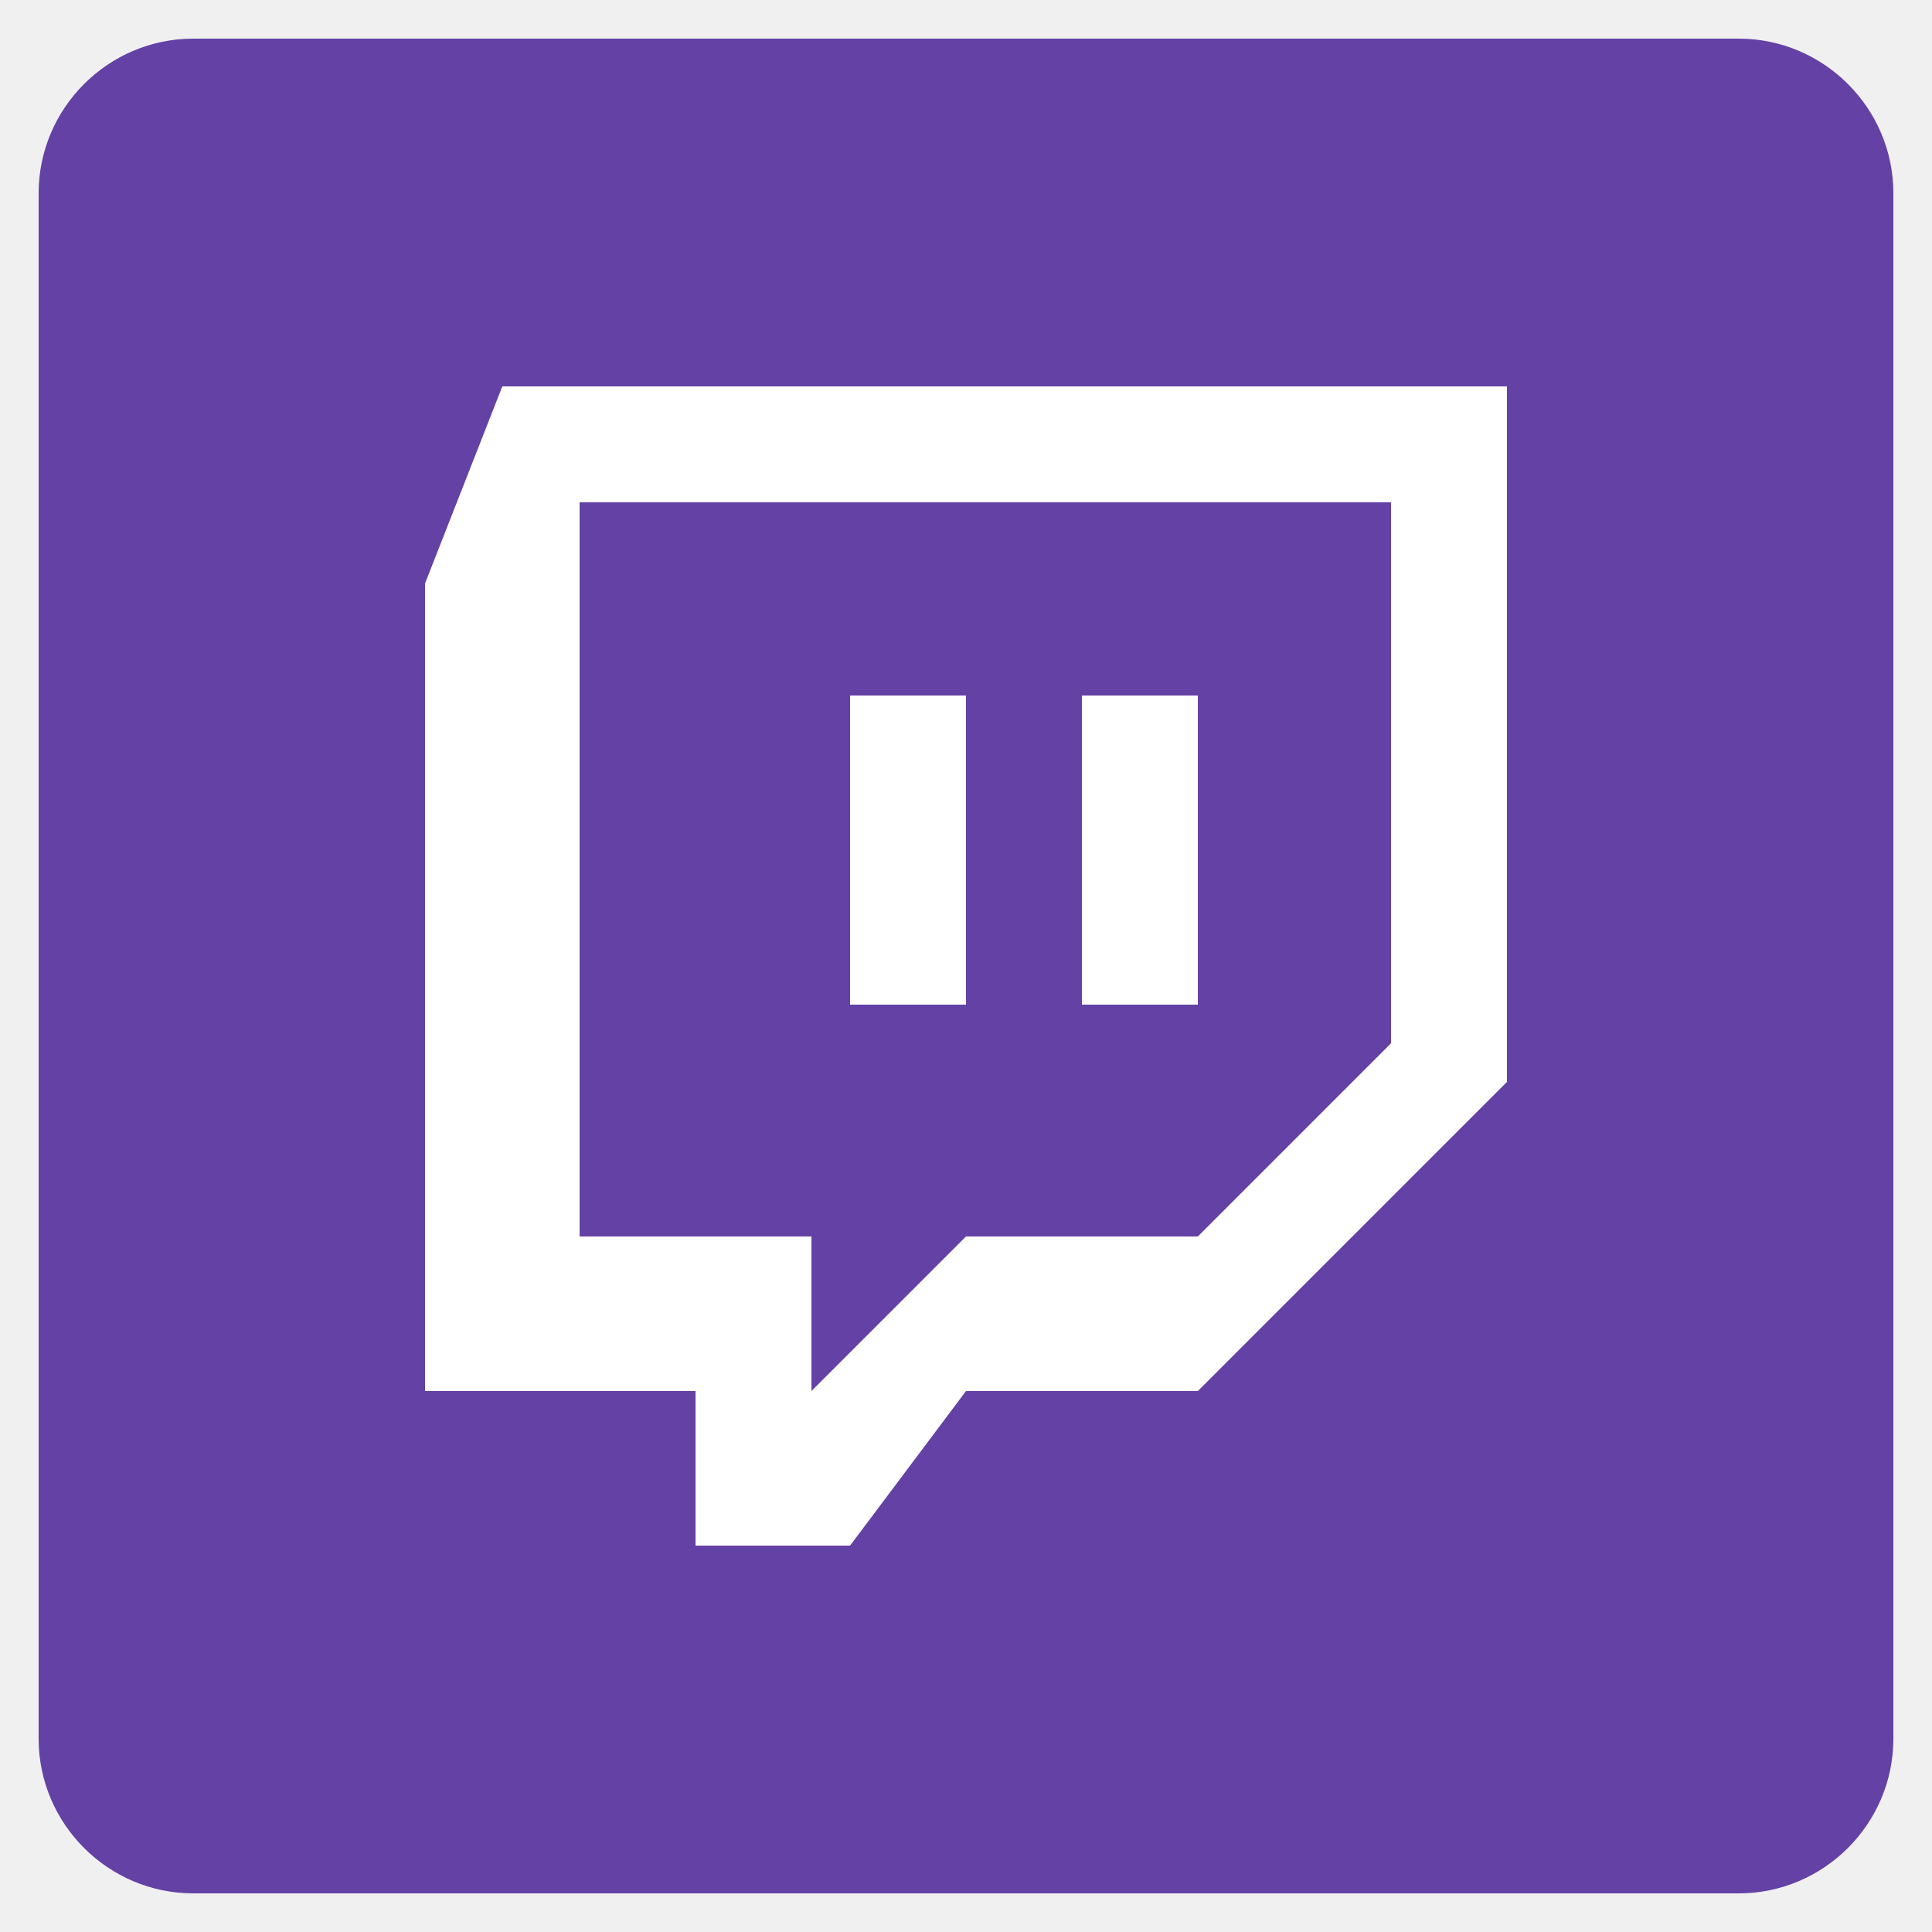
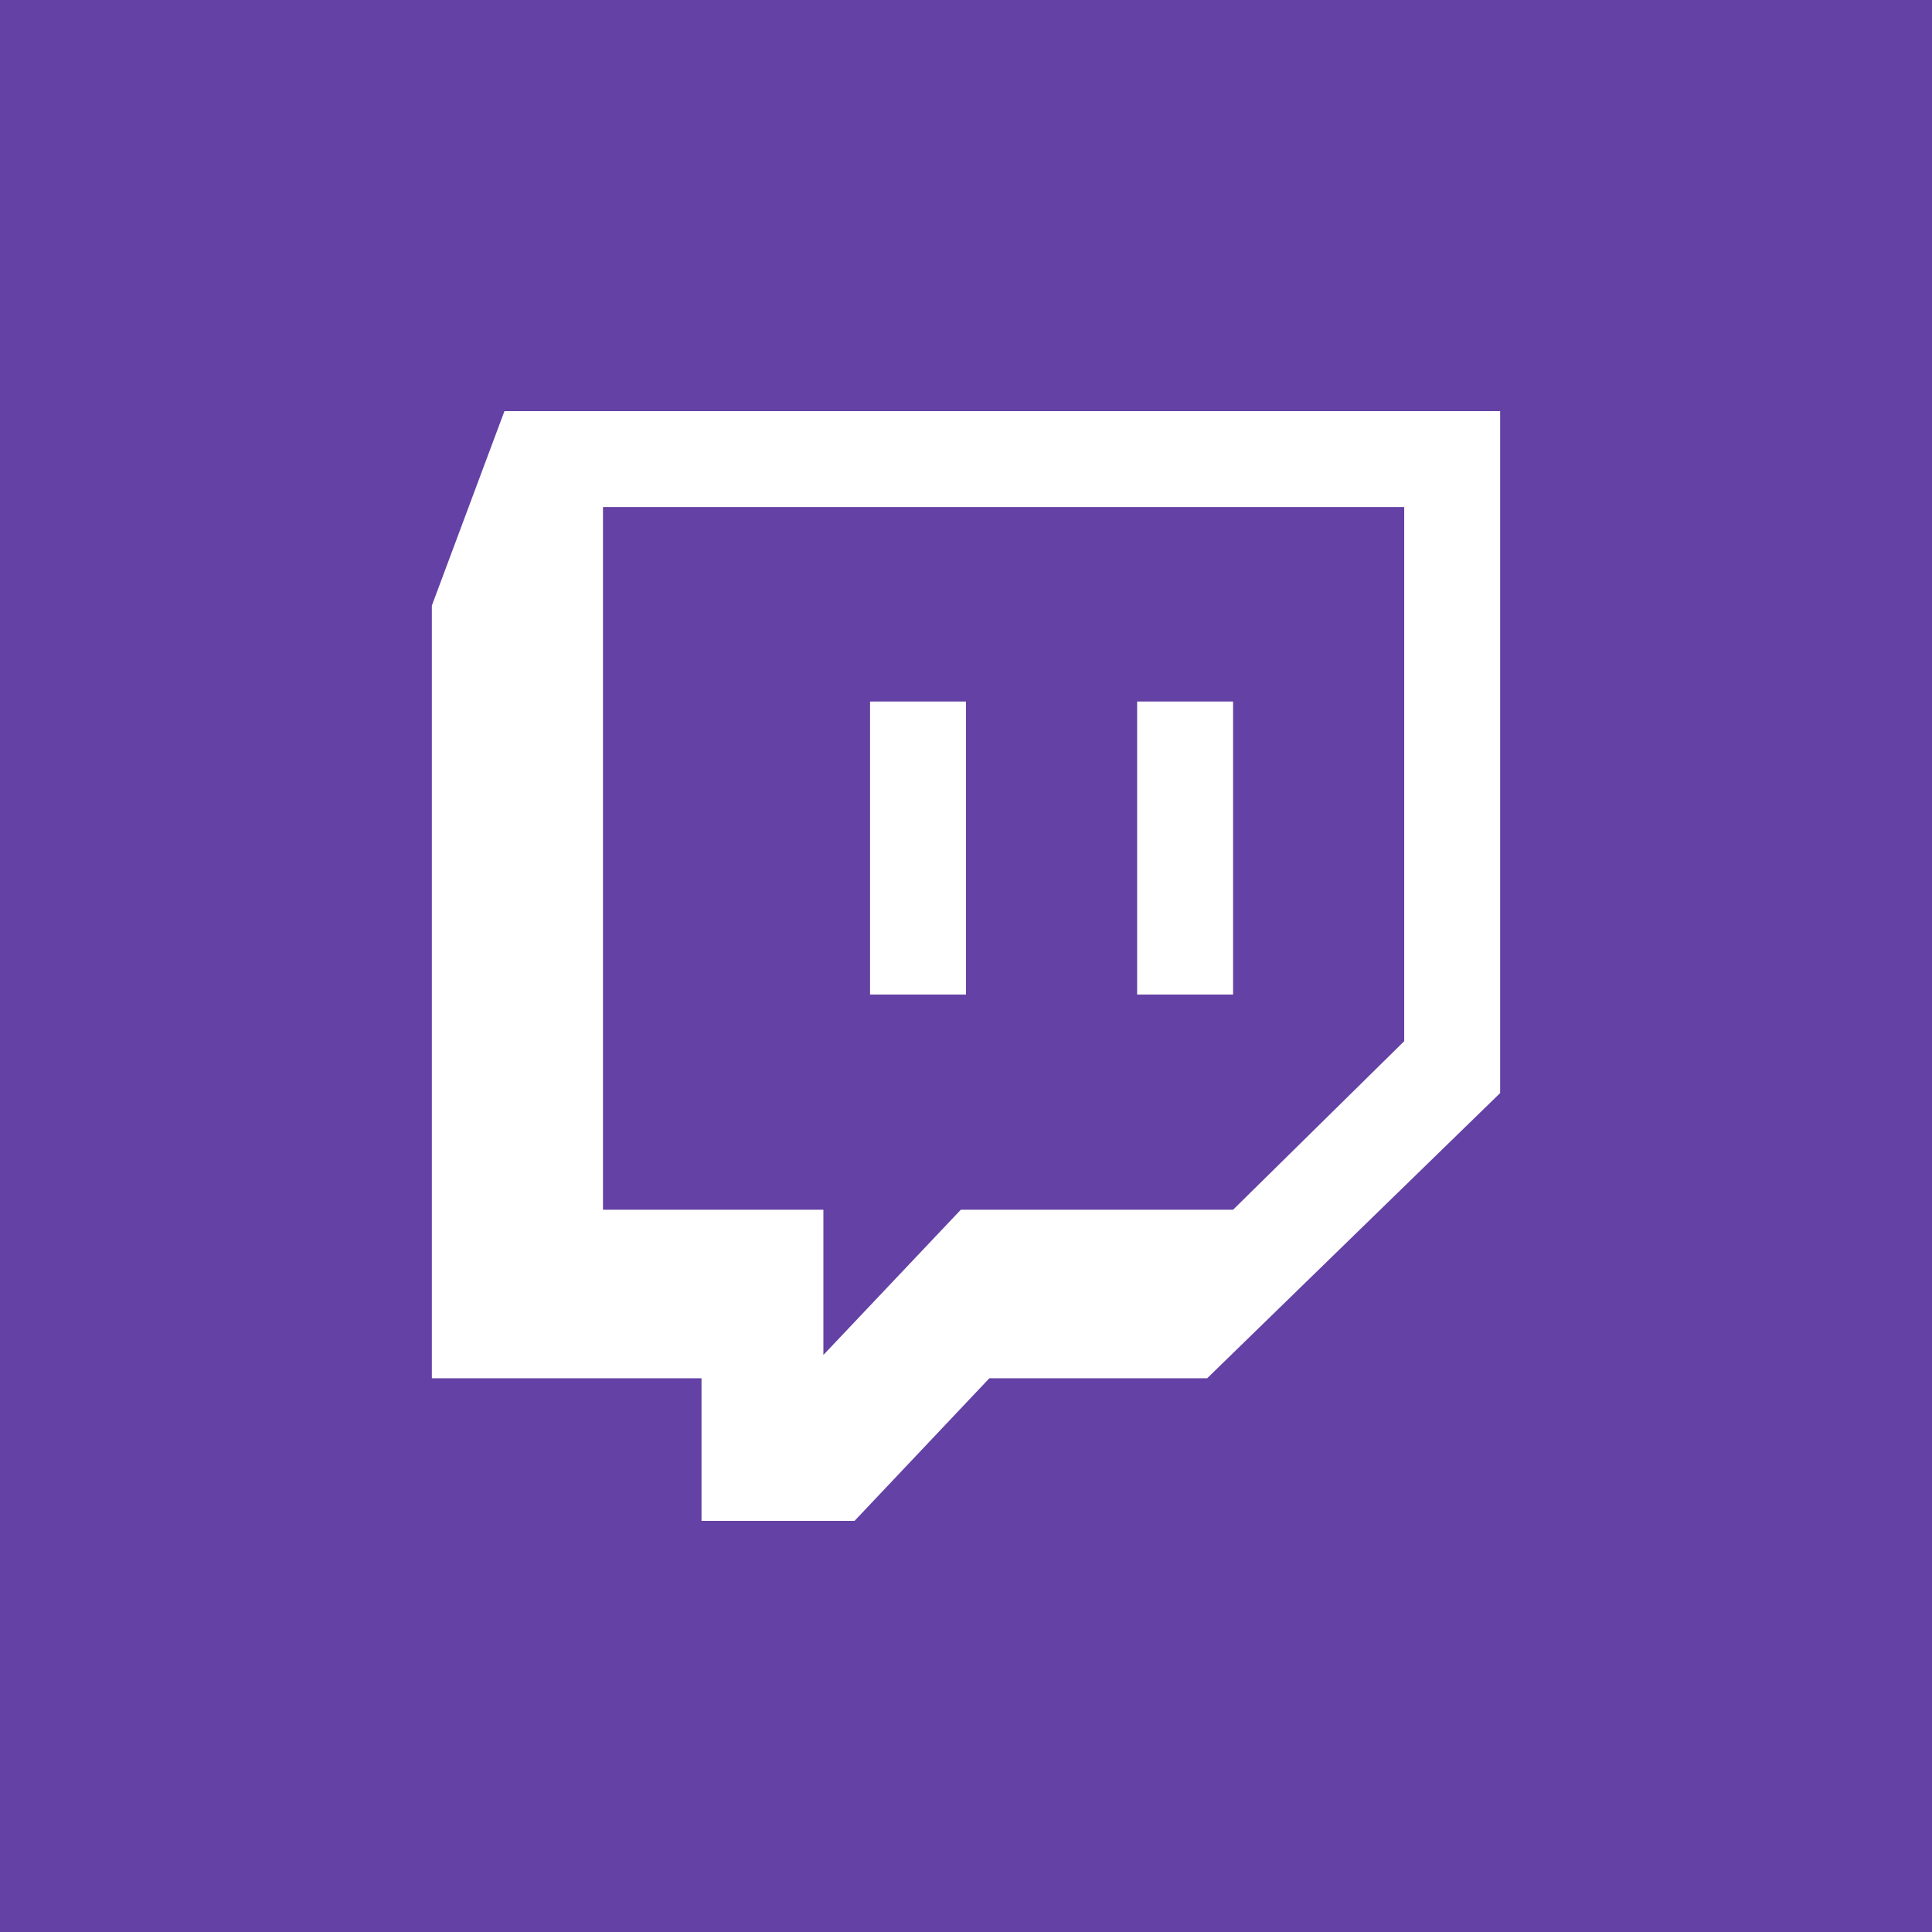
- <svg xmlns="http://www.w3.org/2000/svg" enable-background="new 0 0 50 50" id="Layer_1" version="1.1" viewBox="0 0 50 50" xml:space="preserve">
-   <path d="M45,1H5C2.8,1,1,2.8,1,5v40c0,2.2,1.8,4,4,4h40c2.2,0,4-1.8,4-4V5C49,2.8,47.2,1,45,1z" fill="#6441A5" />
-   <g id="_x7C___x7C_">
-     <path d="M31,36h-6l-3,4h-4v-4h-7V15.1l2-5.1h26v18L31,36z M36,27V13H15v19h6v4l4-4h6L36,27z" fill="#FFFFFF" id="Dialog" />
-     <rect fill="#FFFFFF" height="8" id="_x7C_" width="3" x="28" y="18" />
-     <rect fill="#FFFFFF" height="8" id="_x7C__2_" width="3" x="22" y="18" />
+ <svg xmlns="http://www.w3.org/2000/svg" enable-background="new 0 0 1024 1024" height="1024px" id="Twich_3_" version="1.1" viewBox="0 0 1024 1024" width="1024px" xml:space="preserve">
+   <g id="Background">
+     <rect fill="#6441A5" height="1024" id="bg_1_" width="1024" />
  </g>
+   <rect fill="#FFFFFF" height="155.297" width="50.85" x="461.15" y="371.821" />
+   <rect fill="#FFFFFF" height="155.297" width="50.849" x="602.705" y="371.821" />
+   <path d="M267.371,217.896l-38.48,103.073v409.547H371.82v75.589h81.085l71.465-75.589h115.442  L795.11,579.342V217.896H267.371z M744.26,551.856l-90.705,89.33H509.252l-72.84,76.964v-76.964H319.595V268.747H744.26V551.856z" fill="#FFFFFF" id="Twich_1_" />
</svg>
